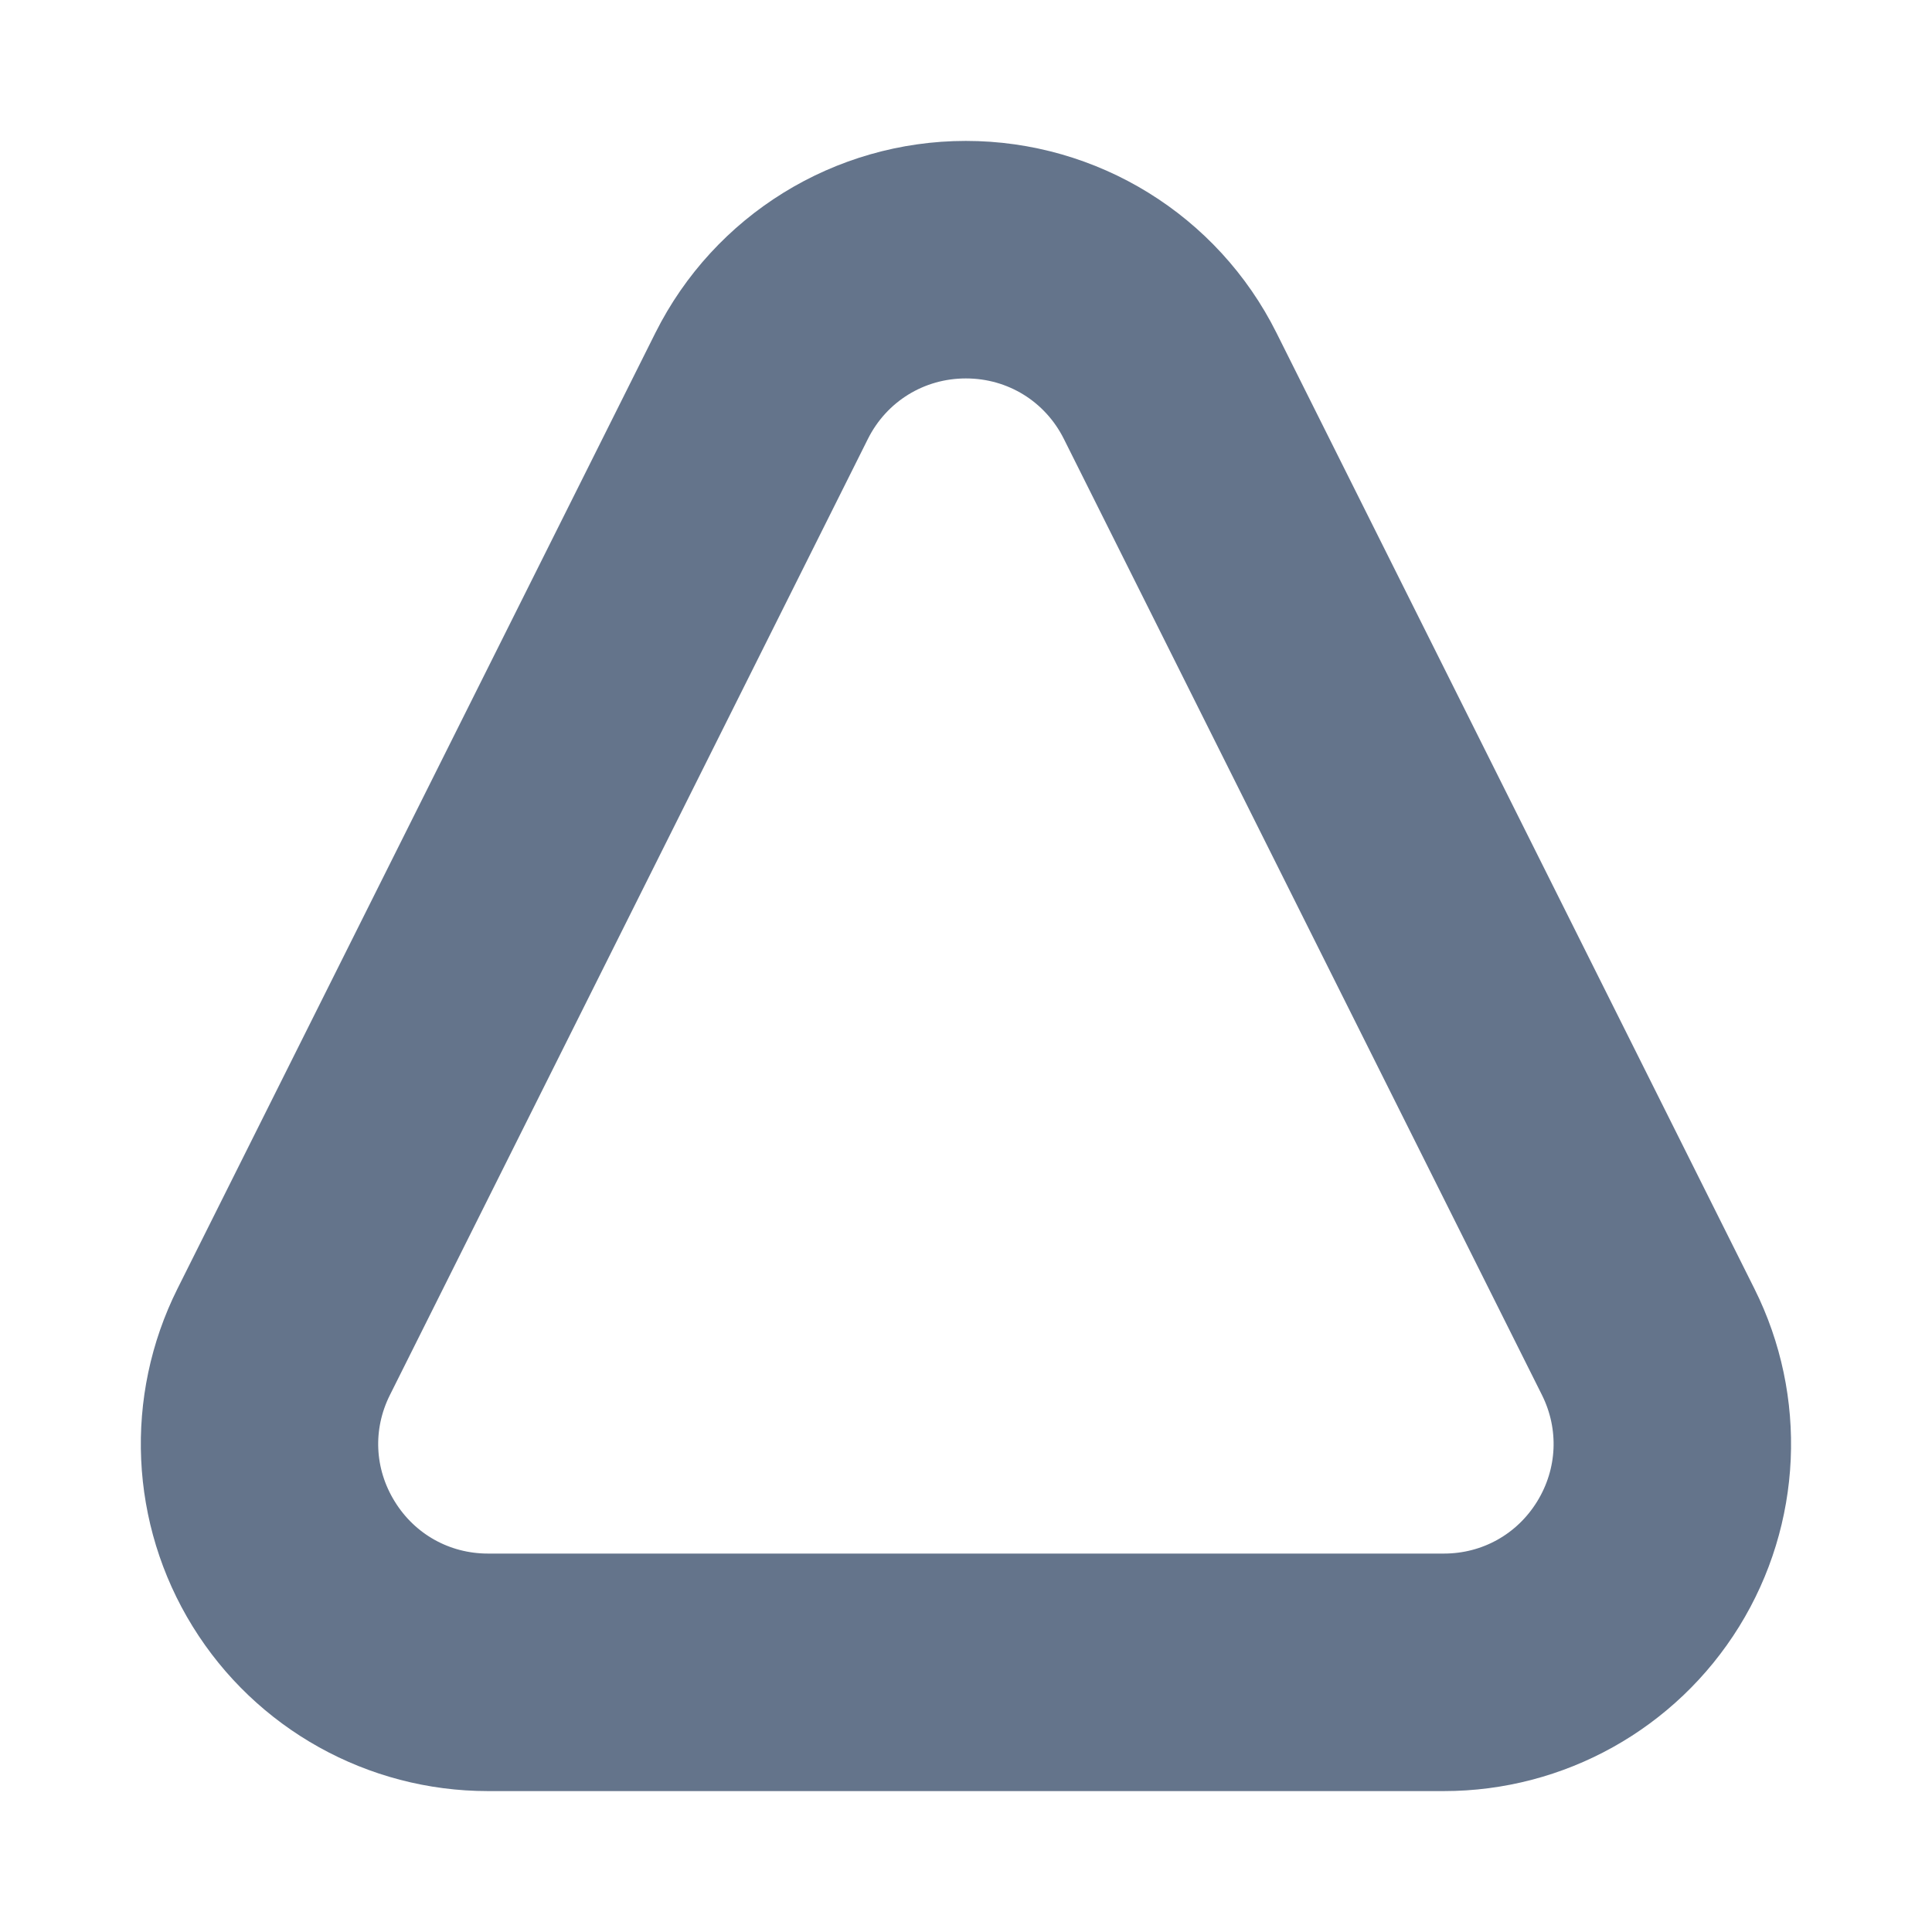
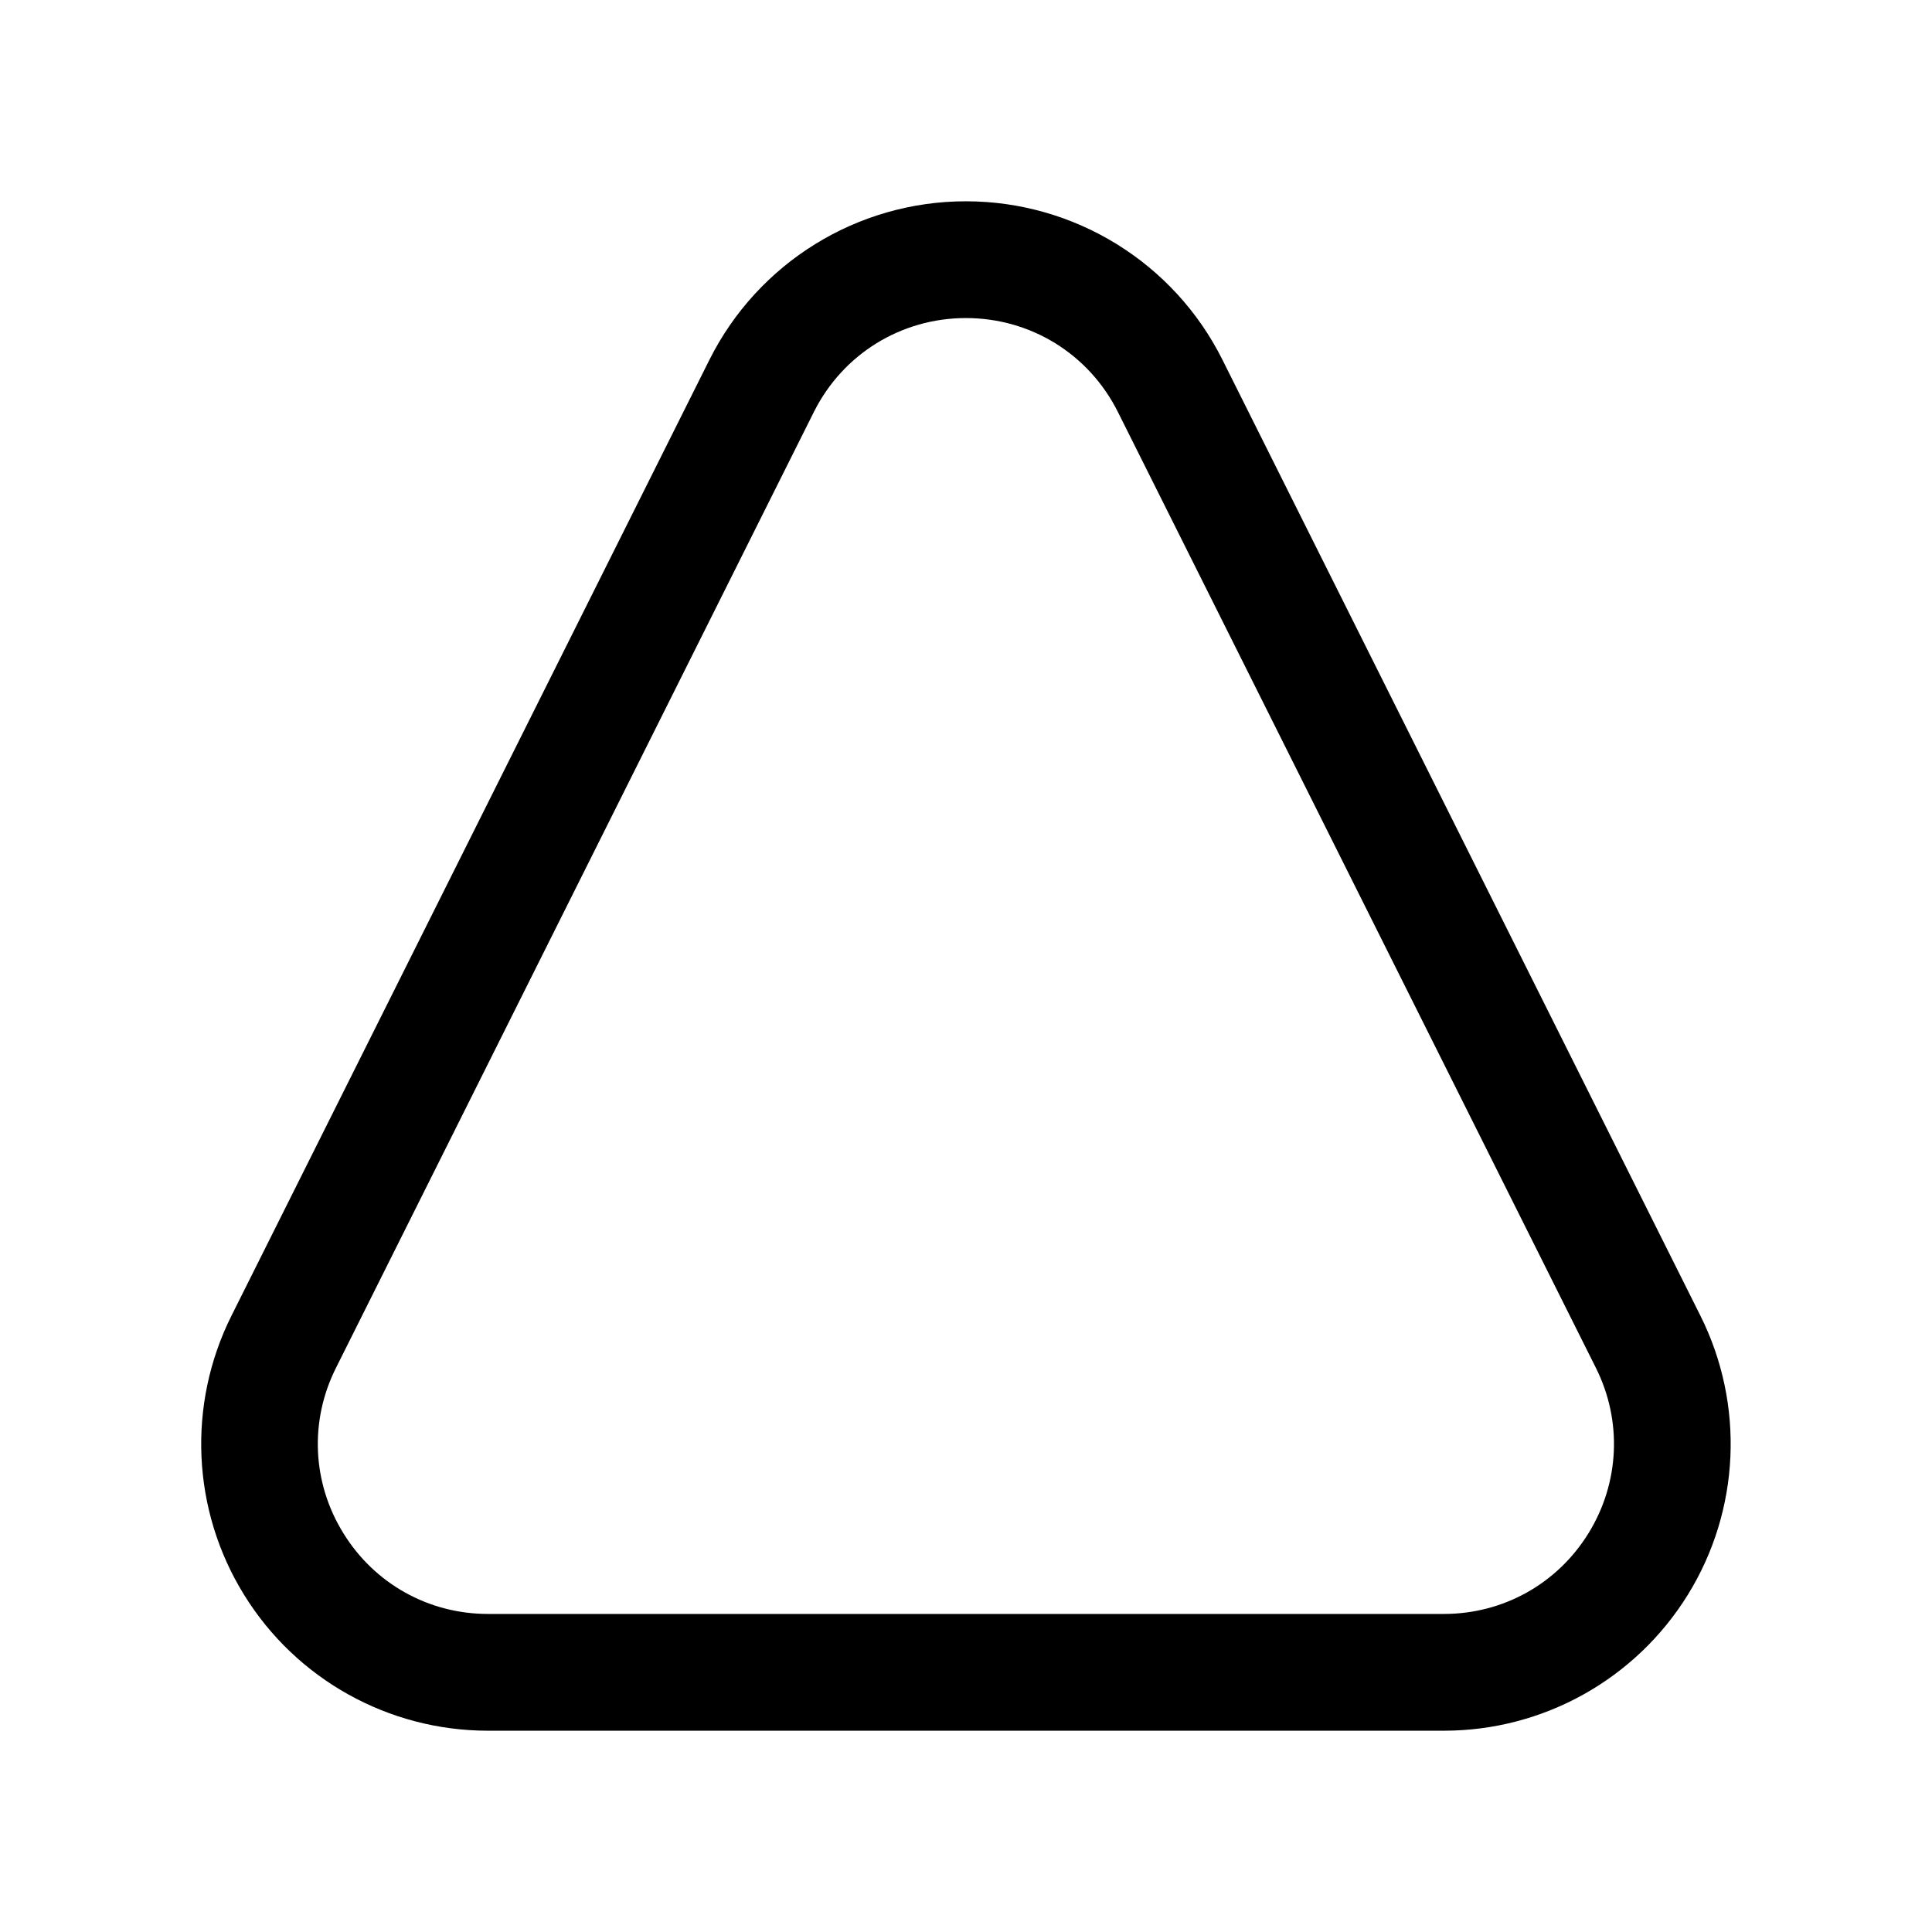
- <svg xmlns="http://www.w3.org/2000/svg" width="16" height="16" viewBox="0 0 16 16" fill="none">
+ <svg xmlns="http://www.w3.org/2000/svg" width="100%" height="100%" viewBox="0 0 16 16" fill="none">
  <g id="Icon/Aurora">
-     <path id="Vector" d="M7.999 2.634C8.536 2.634 9.018 2.932 9.258 3.412L13.217 11.329C13.436 11.768 13.413 12.28 13.155 12.698C12.897 13.116 12.449 13.366 11.958 13.366H4.041C3.55 13.366 3.102 13.116 2.844 12.698C2.585 12.28 2.562 11.768 2.782 11.329L6.74 3.412C6.98 2.932 7.463 2.634 7.999 2.634ZM7.999 1.667C7.1 1.667 6.278 2.175 5.875 2.98L1.917 10.896C1.549 11.632 1.588 12.507 2.021 13.207C2.453 13.907 3.218 14.333 4.041 14.333H11.958C12.781 14.333 13.545 13.907 13.978 13.207C14.411 12.507 14.45 11.632 14.082 10.896L10.124 2.98C9.722 2.175 8.899 1.667 7.999 1.667Z" fill="#64748B" stroke="#64748B" />
+     <path id="Vector" d="M7.999 2.634C8.536 2.634 9.018 2.932 9.258 3.412L13.217 11.329C13.436 11.768 13.413 12.28 13.155 12.698C12.897 13.116 12.449 13.366 11.958 13.366H4.041C3.55 13.366 3.102 13.116 2.844 12.698C2.585 12.28 2.562 11.768 2.782 11.329L6.74 3.412C6.98 2.932 7.463 2.634 7.999 2.634ZM7.999 1.667C7.1 1.667 6.278 2.175 5.875 2.98L1.917 10.896C1.549 11.632 1.588 12.507 2.021 13.207C2.453 13.907 3.218 14.333 4.041 14.333H11.958C12.781 14.333 13.545 13.907 13.978 13.207C14.411 12.507 14.45 11.632 14.082 10.896L10.124 2.98C9.722 2.175 8.899 1.667 7.999 1.667Z" fill="currentColor" />
  </g>
</svg>
